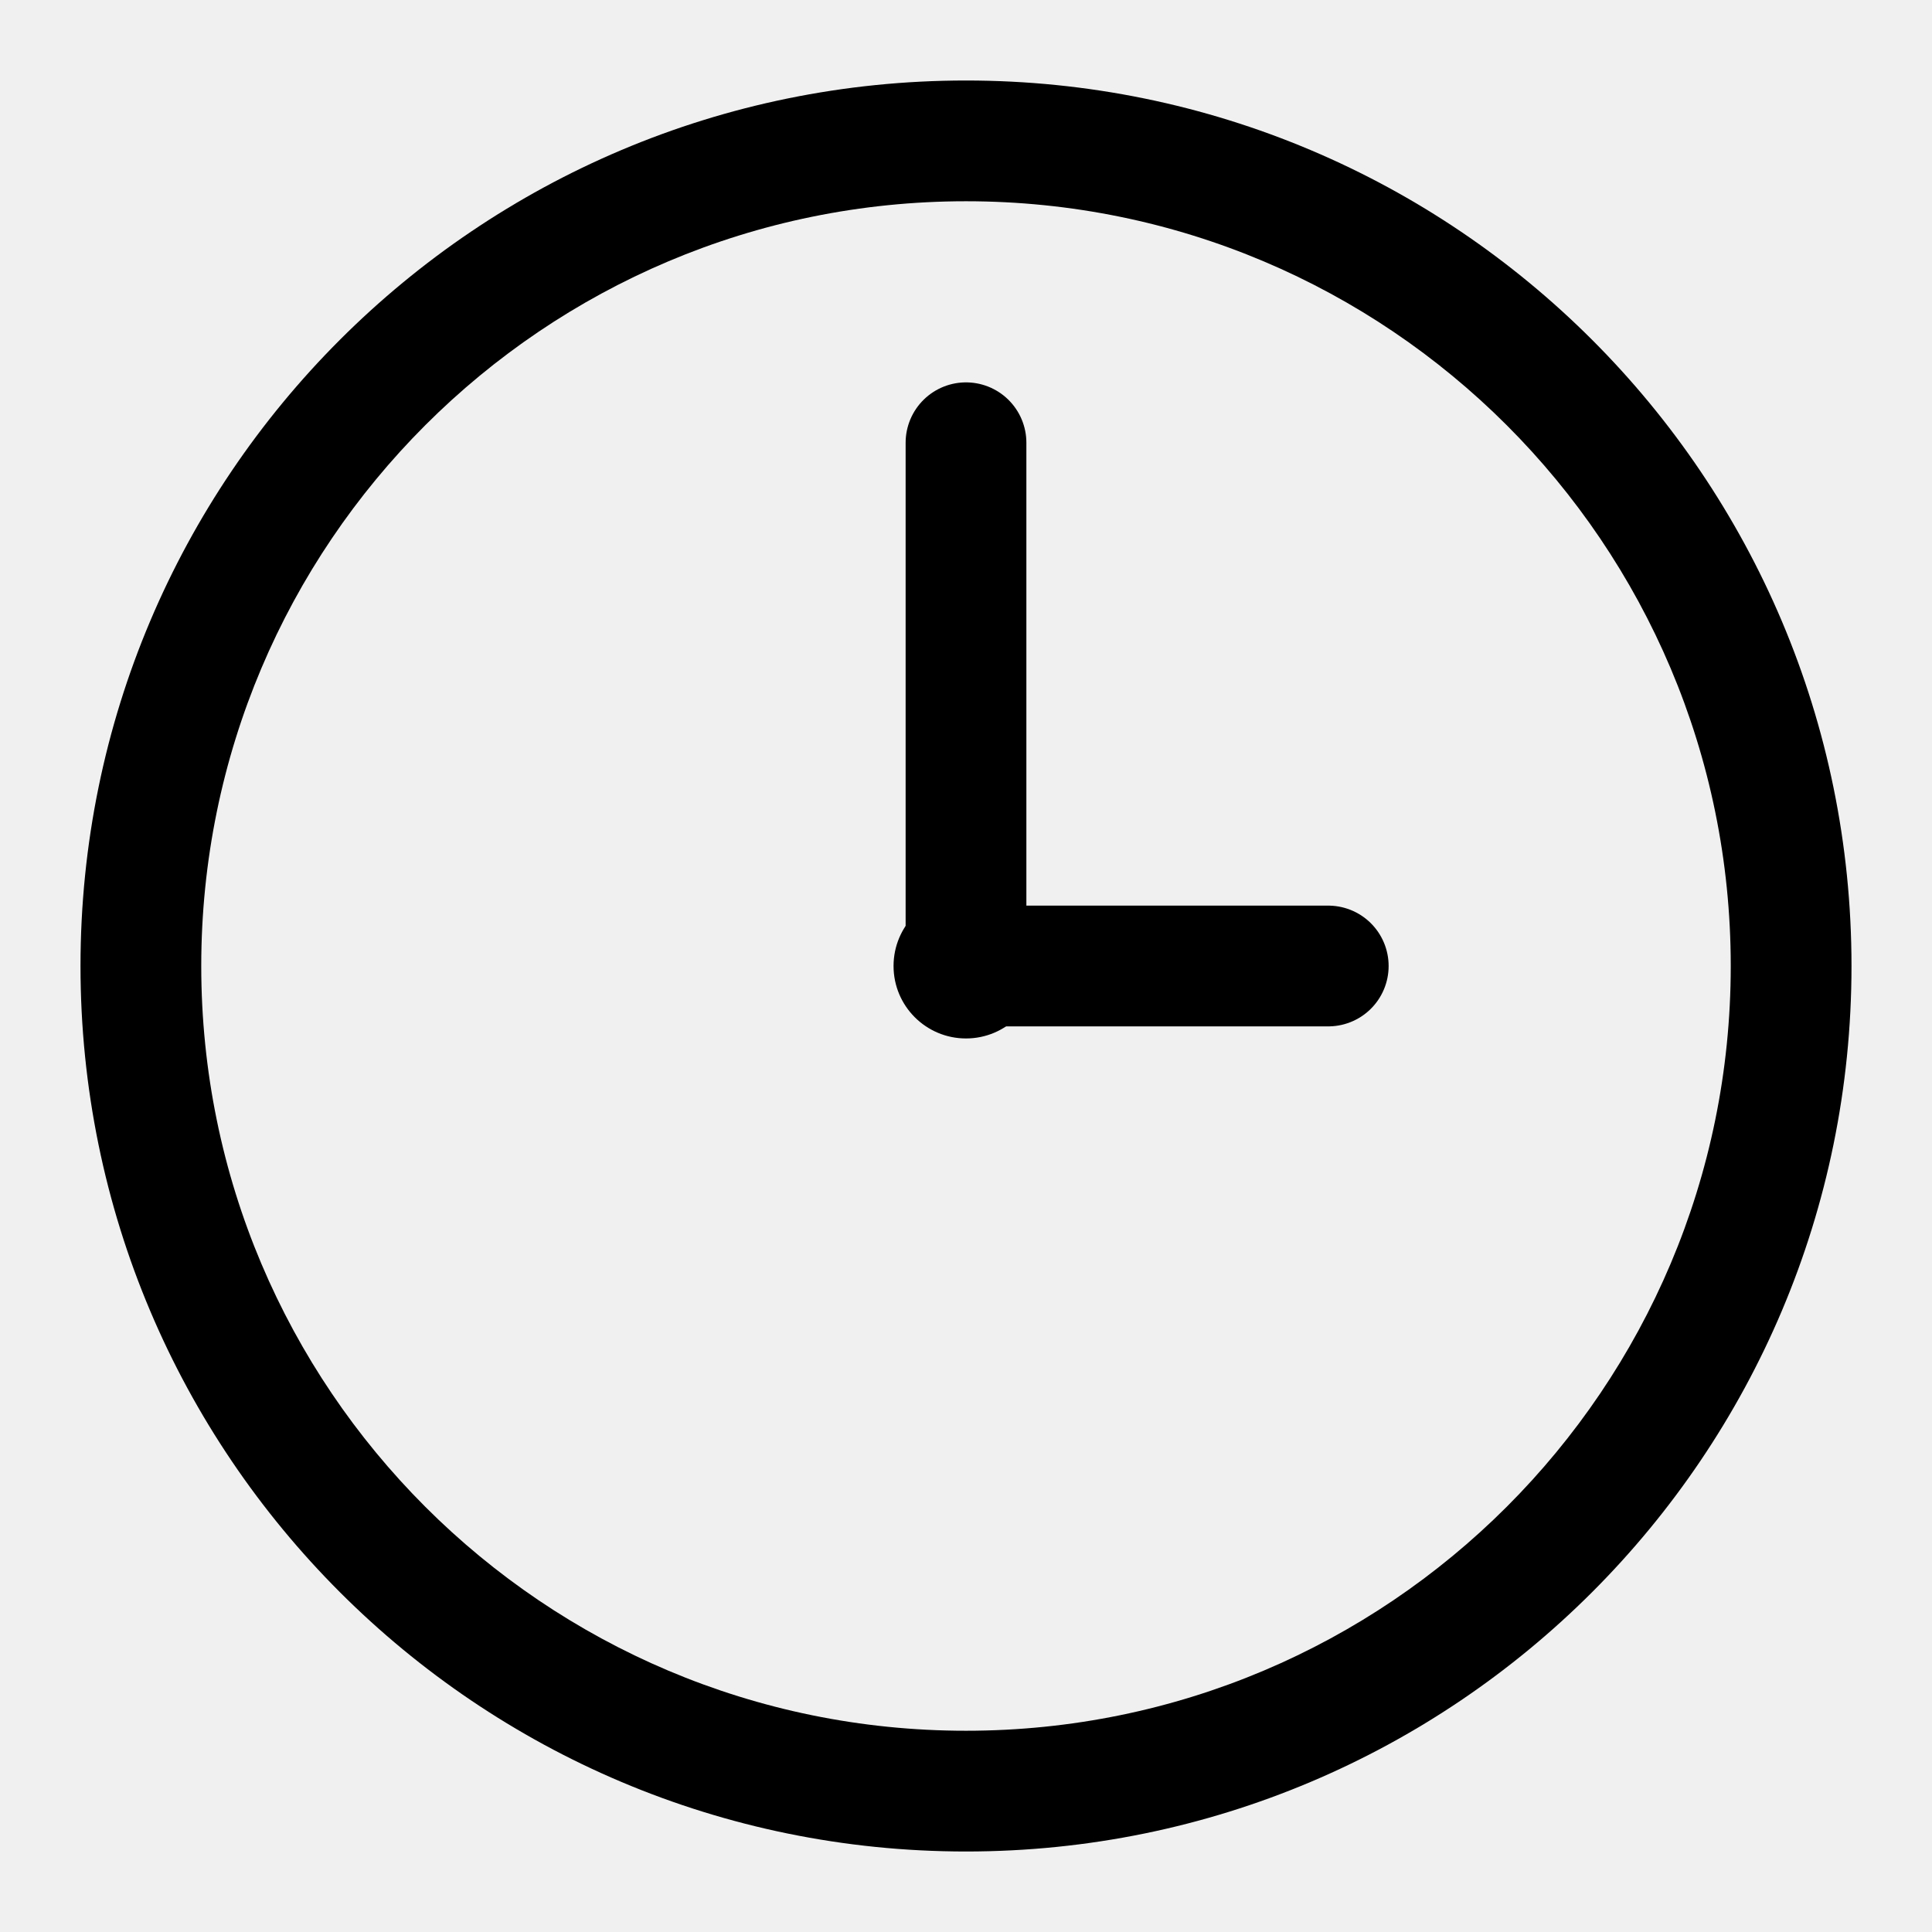
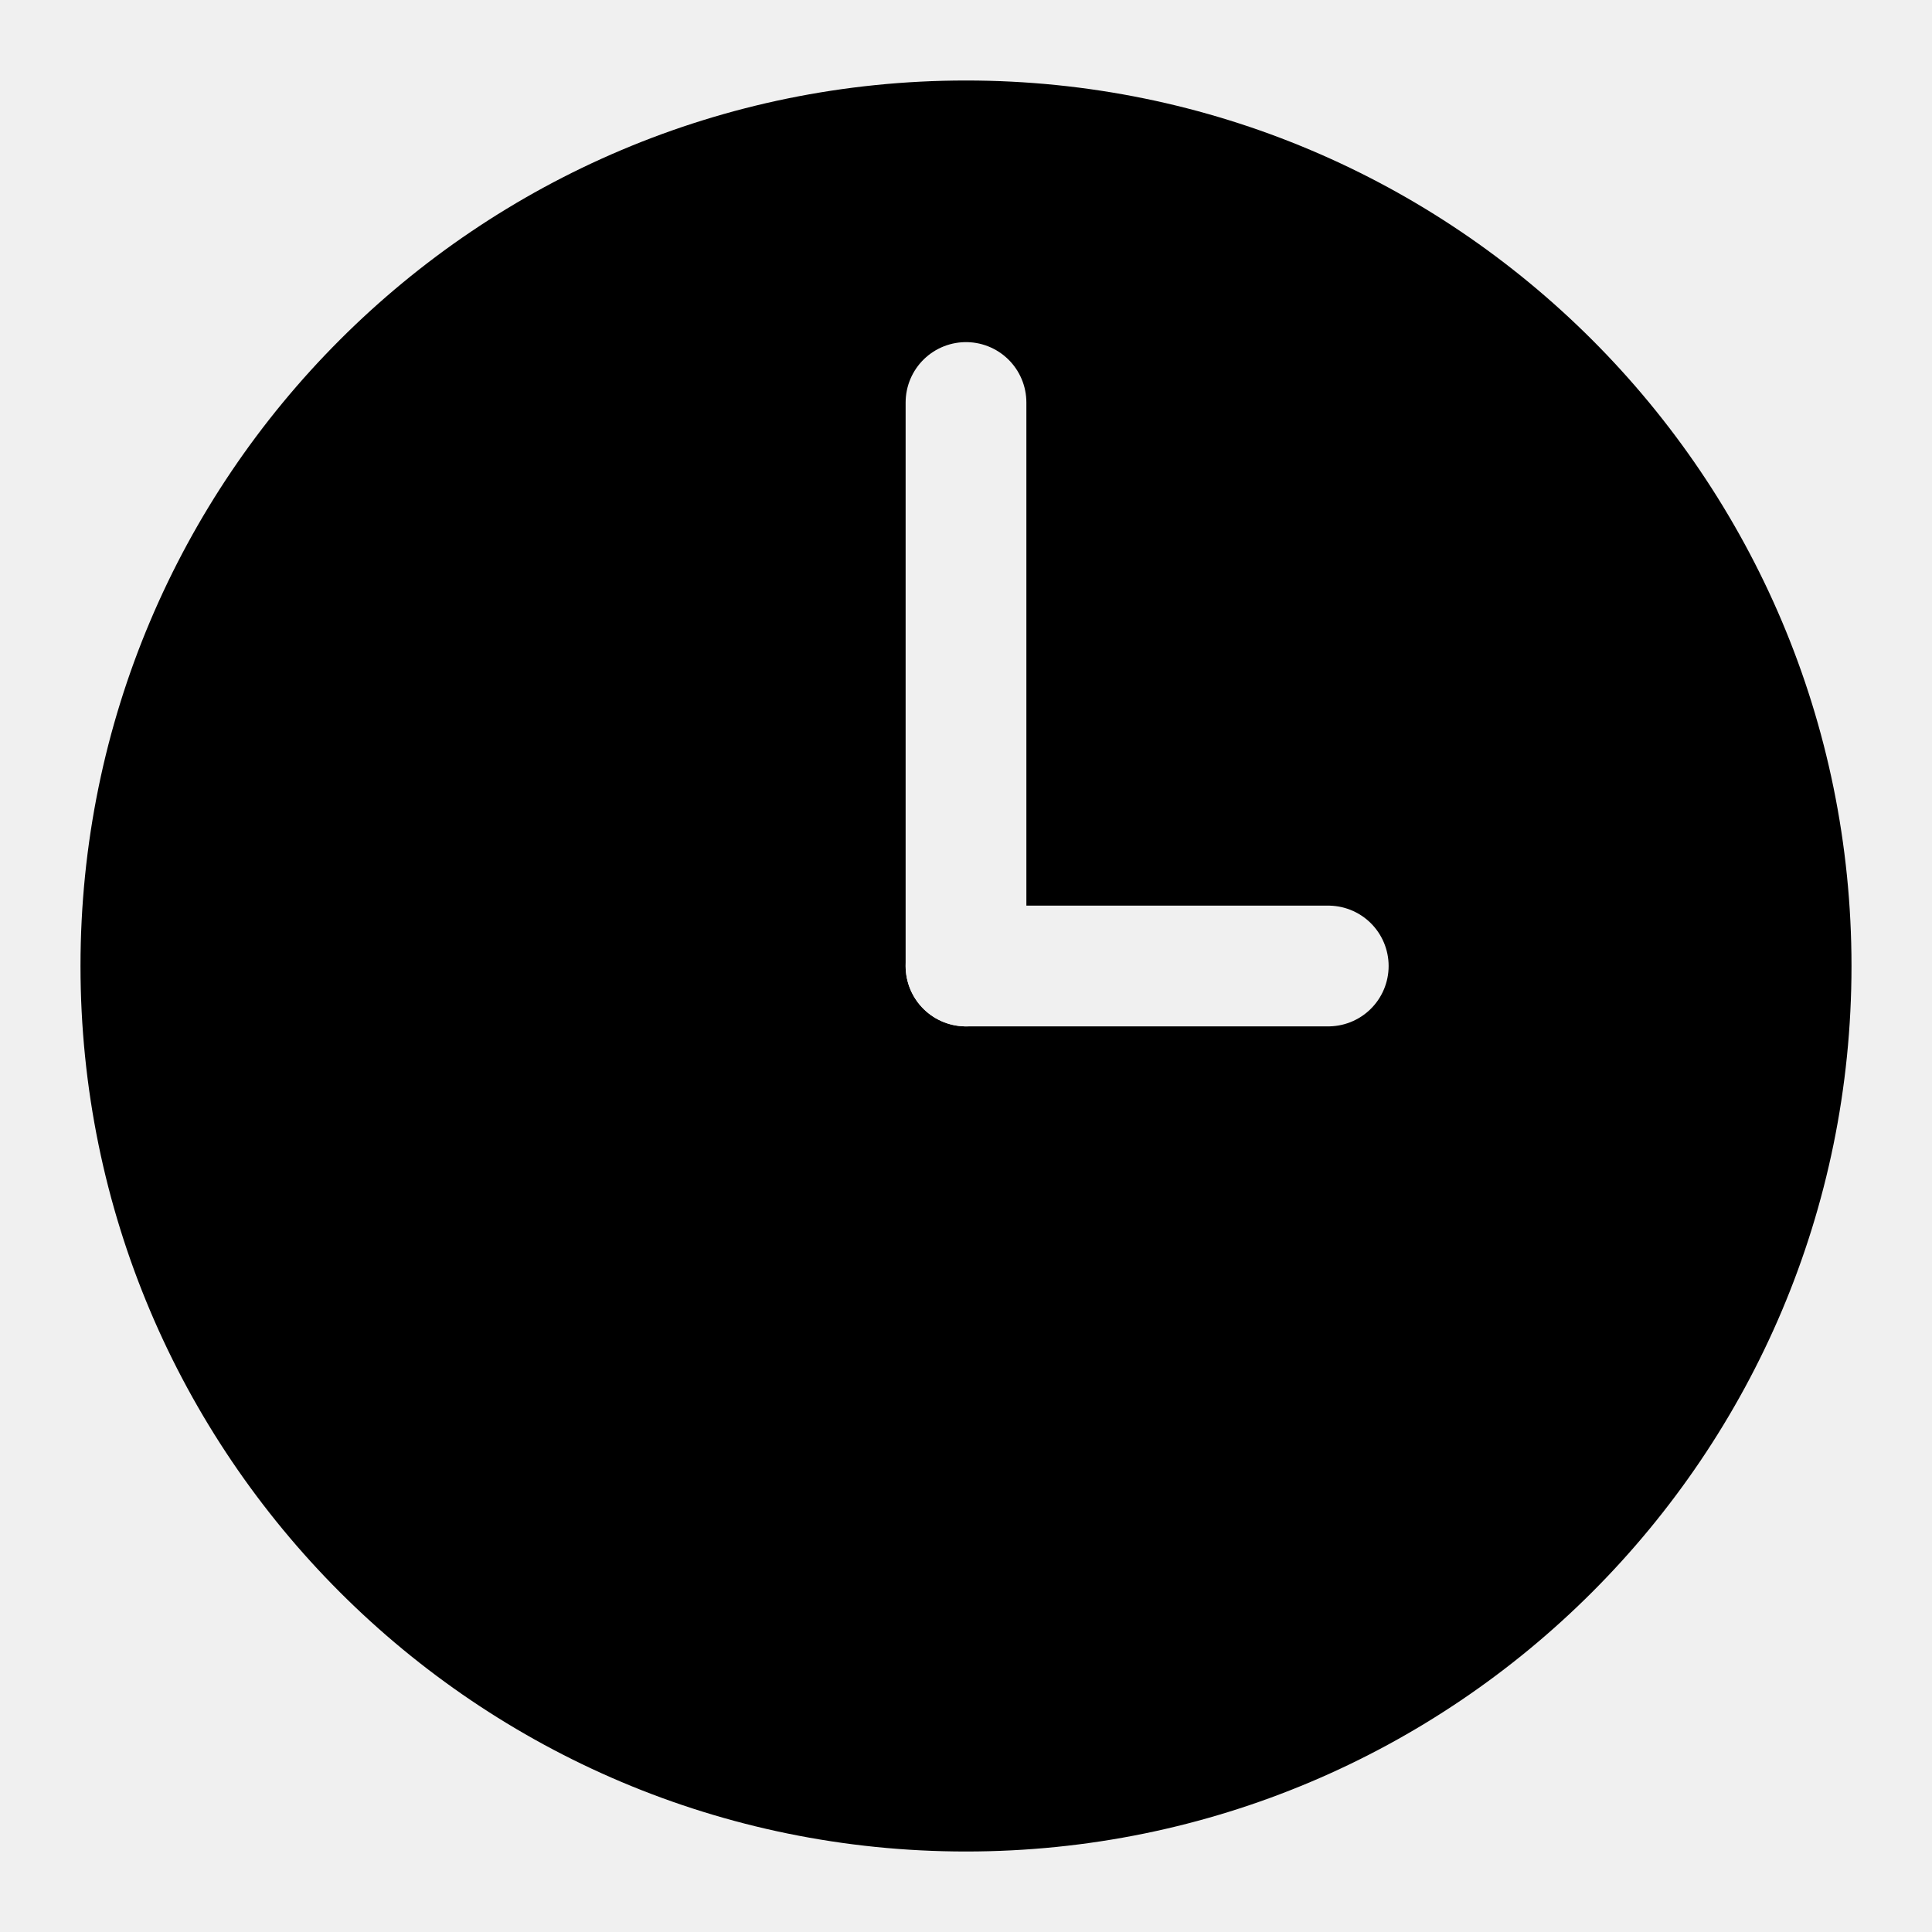
<svg xmlns="http://www.w3.org/2000/svg" viewBox="0 0 48 48">
-   <mask id="timeTrackStartClockCutout" maskUnits="userSpaceOnUse">
+   <mask id="timeTrackStartClockHandsCutout" maskUnits="userSpaceOnUse">
    <rect x="0" y="0" width="48" height="48" fill="#fff" />
-     <circle cx="24" cy="24" r="19" fill="#000" />
-     <line x1="24" y1="24" x2="24" y2="11" stroke="#fff" stroke-width="3" stroke-linecap="round" />
-     <line x1="24" y1="24" x2="33" y2="24" stroke="#fff" stroke-width="3" stroke-linecap="round" />
-     <circle cx="24" cy="24" r="1.8" fill="#fff" />
+     <line x1="24" y1="24" x2="24" y2="10" stroke="#000" stroke-width="3" stroke-linecap="round" />
+     <line x1="24" y1="24" x2="33" y2="24" stroke="#000" stroke-width="3" stroke-linecap="round" />
  </mask>
-   <circle cx="24" cy="24" r="22" fill="currentColor" mask="url(#timeTrackStartClockCutout)" />
+   <circle cx="24" cy="24" r="22" fill="currentColor" mask="url(#timeTrackStartClockHandsCutout)" />
</svg>
